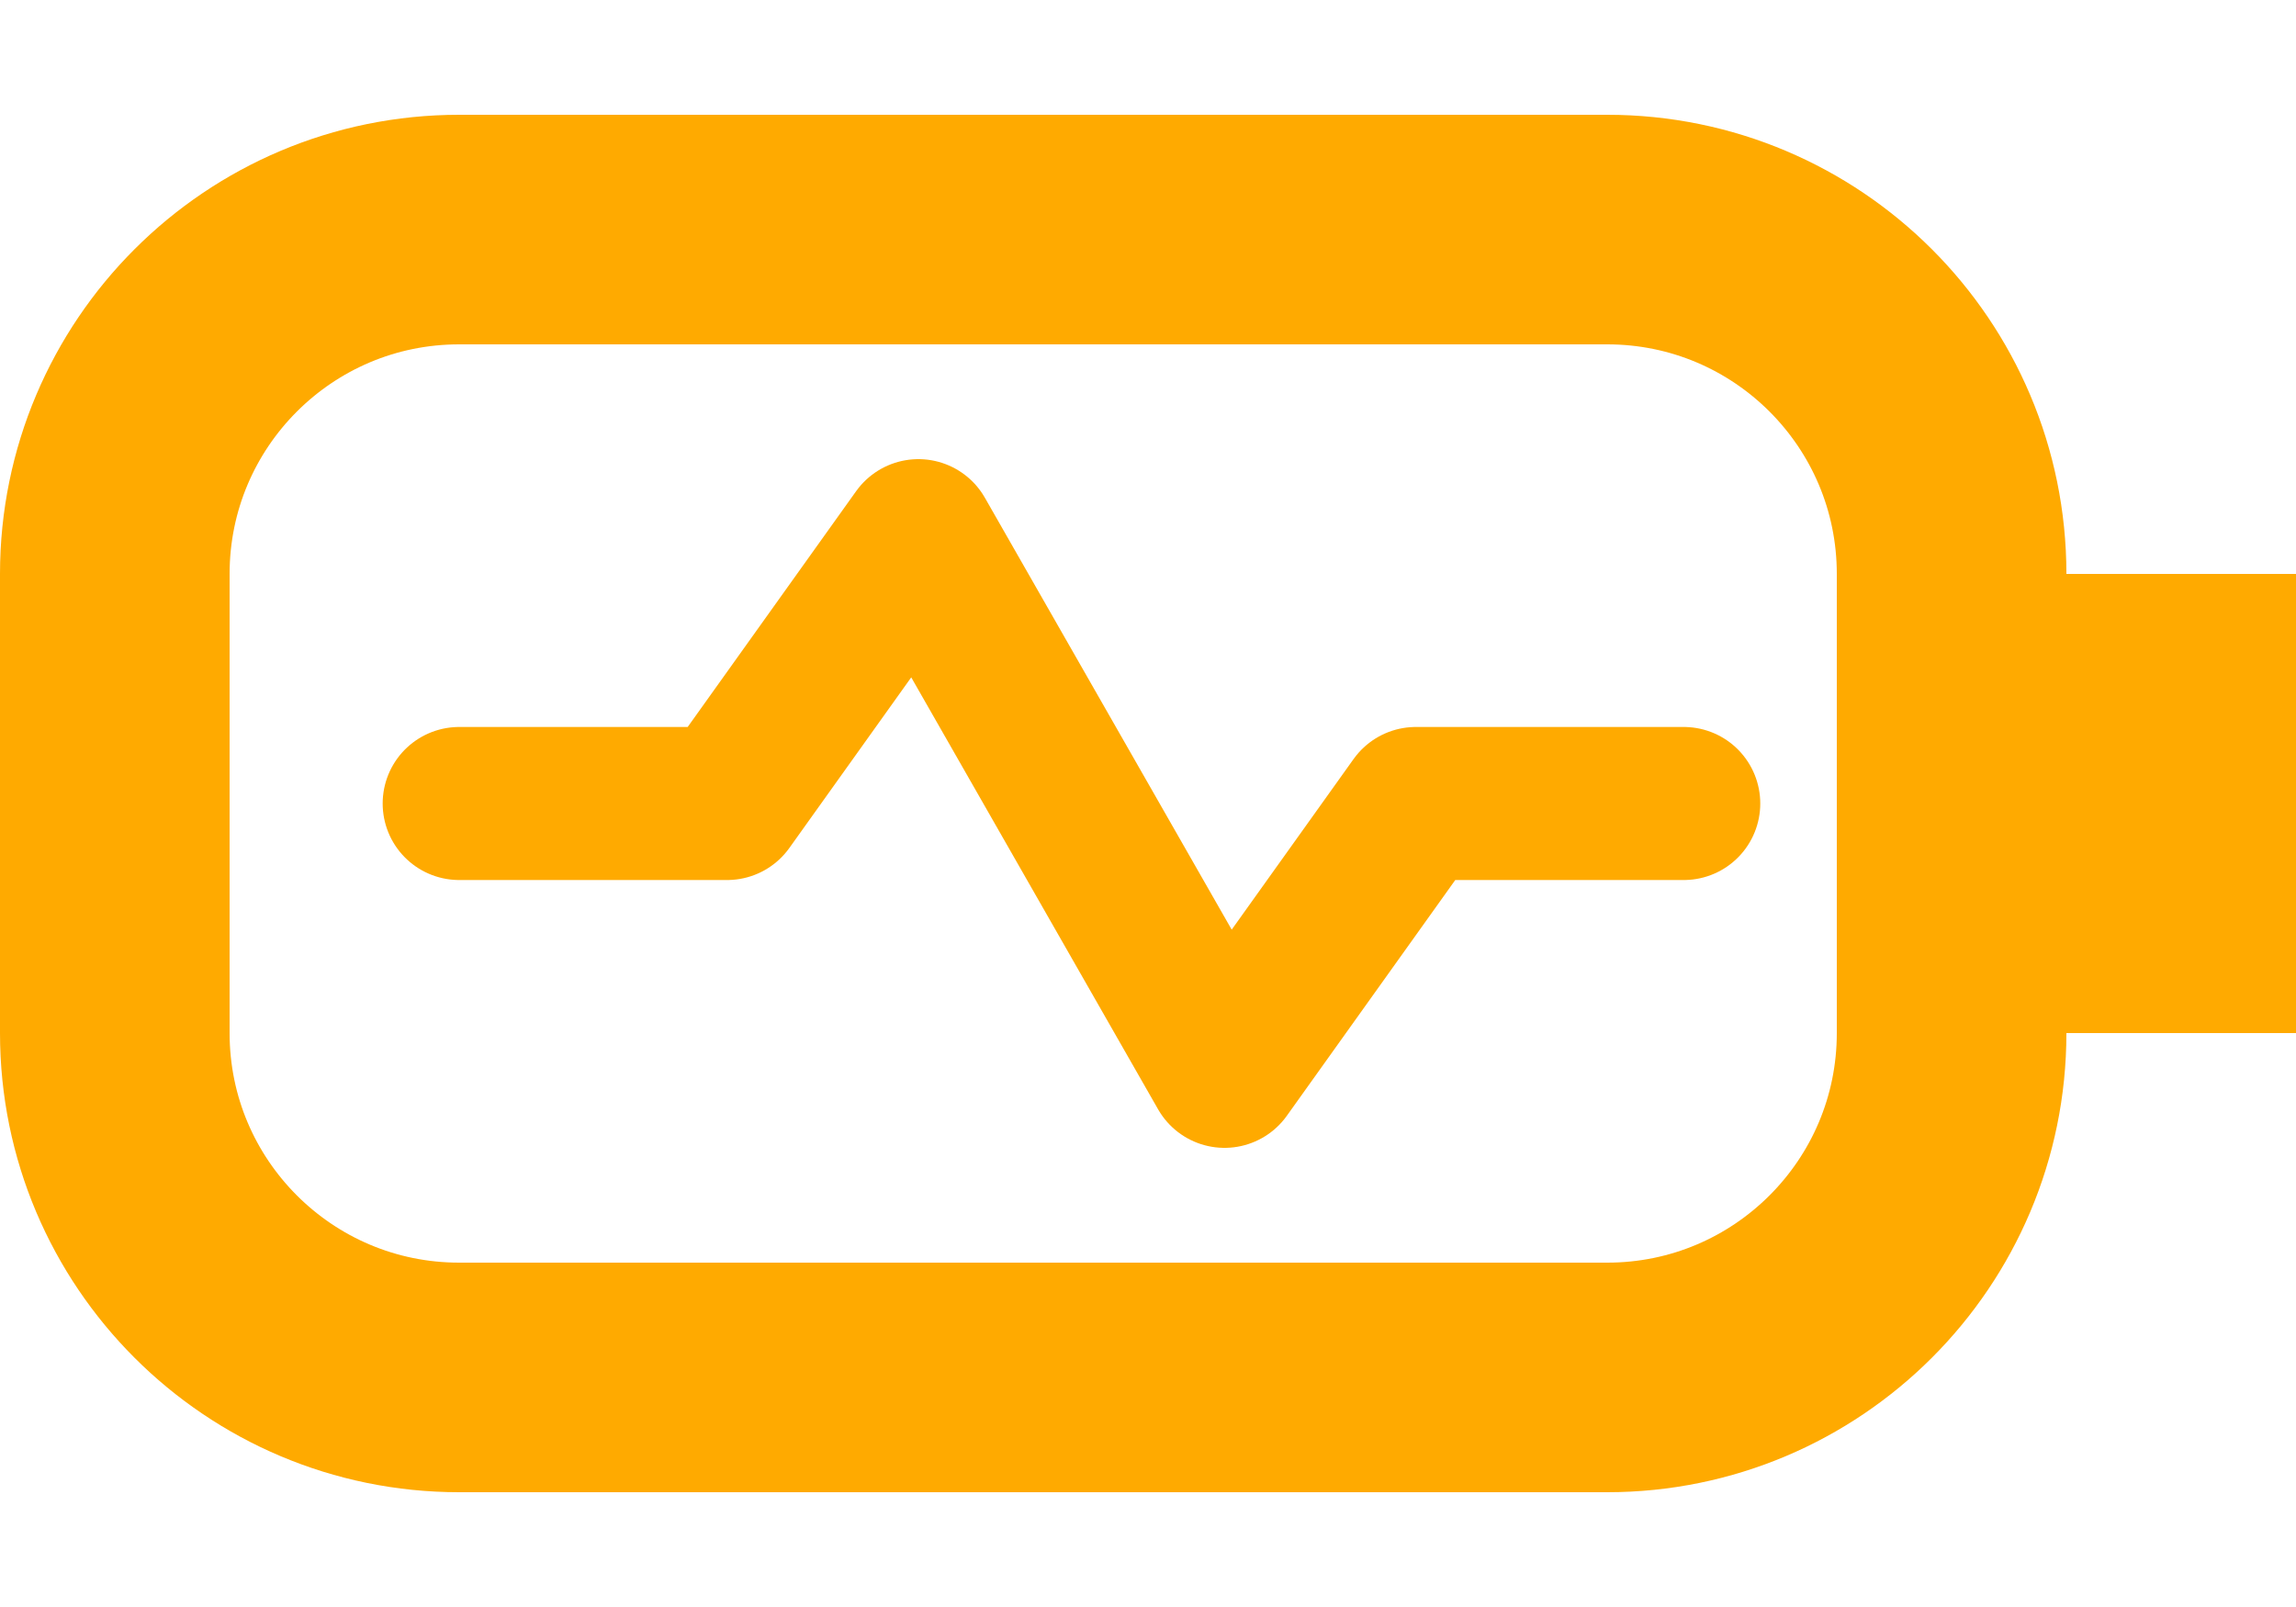
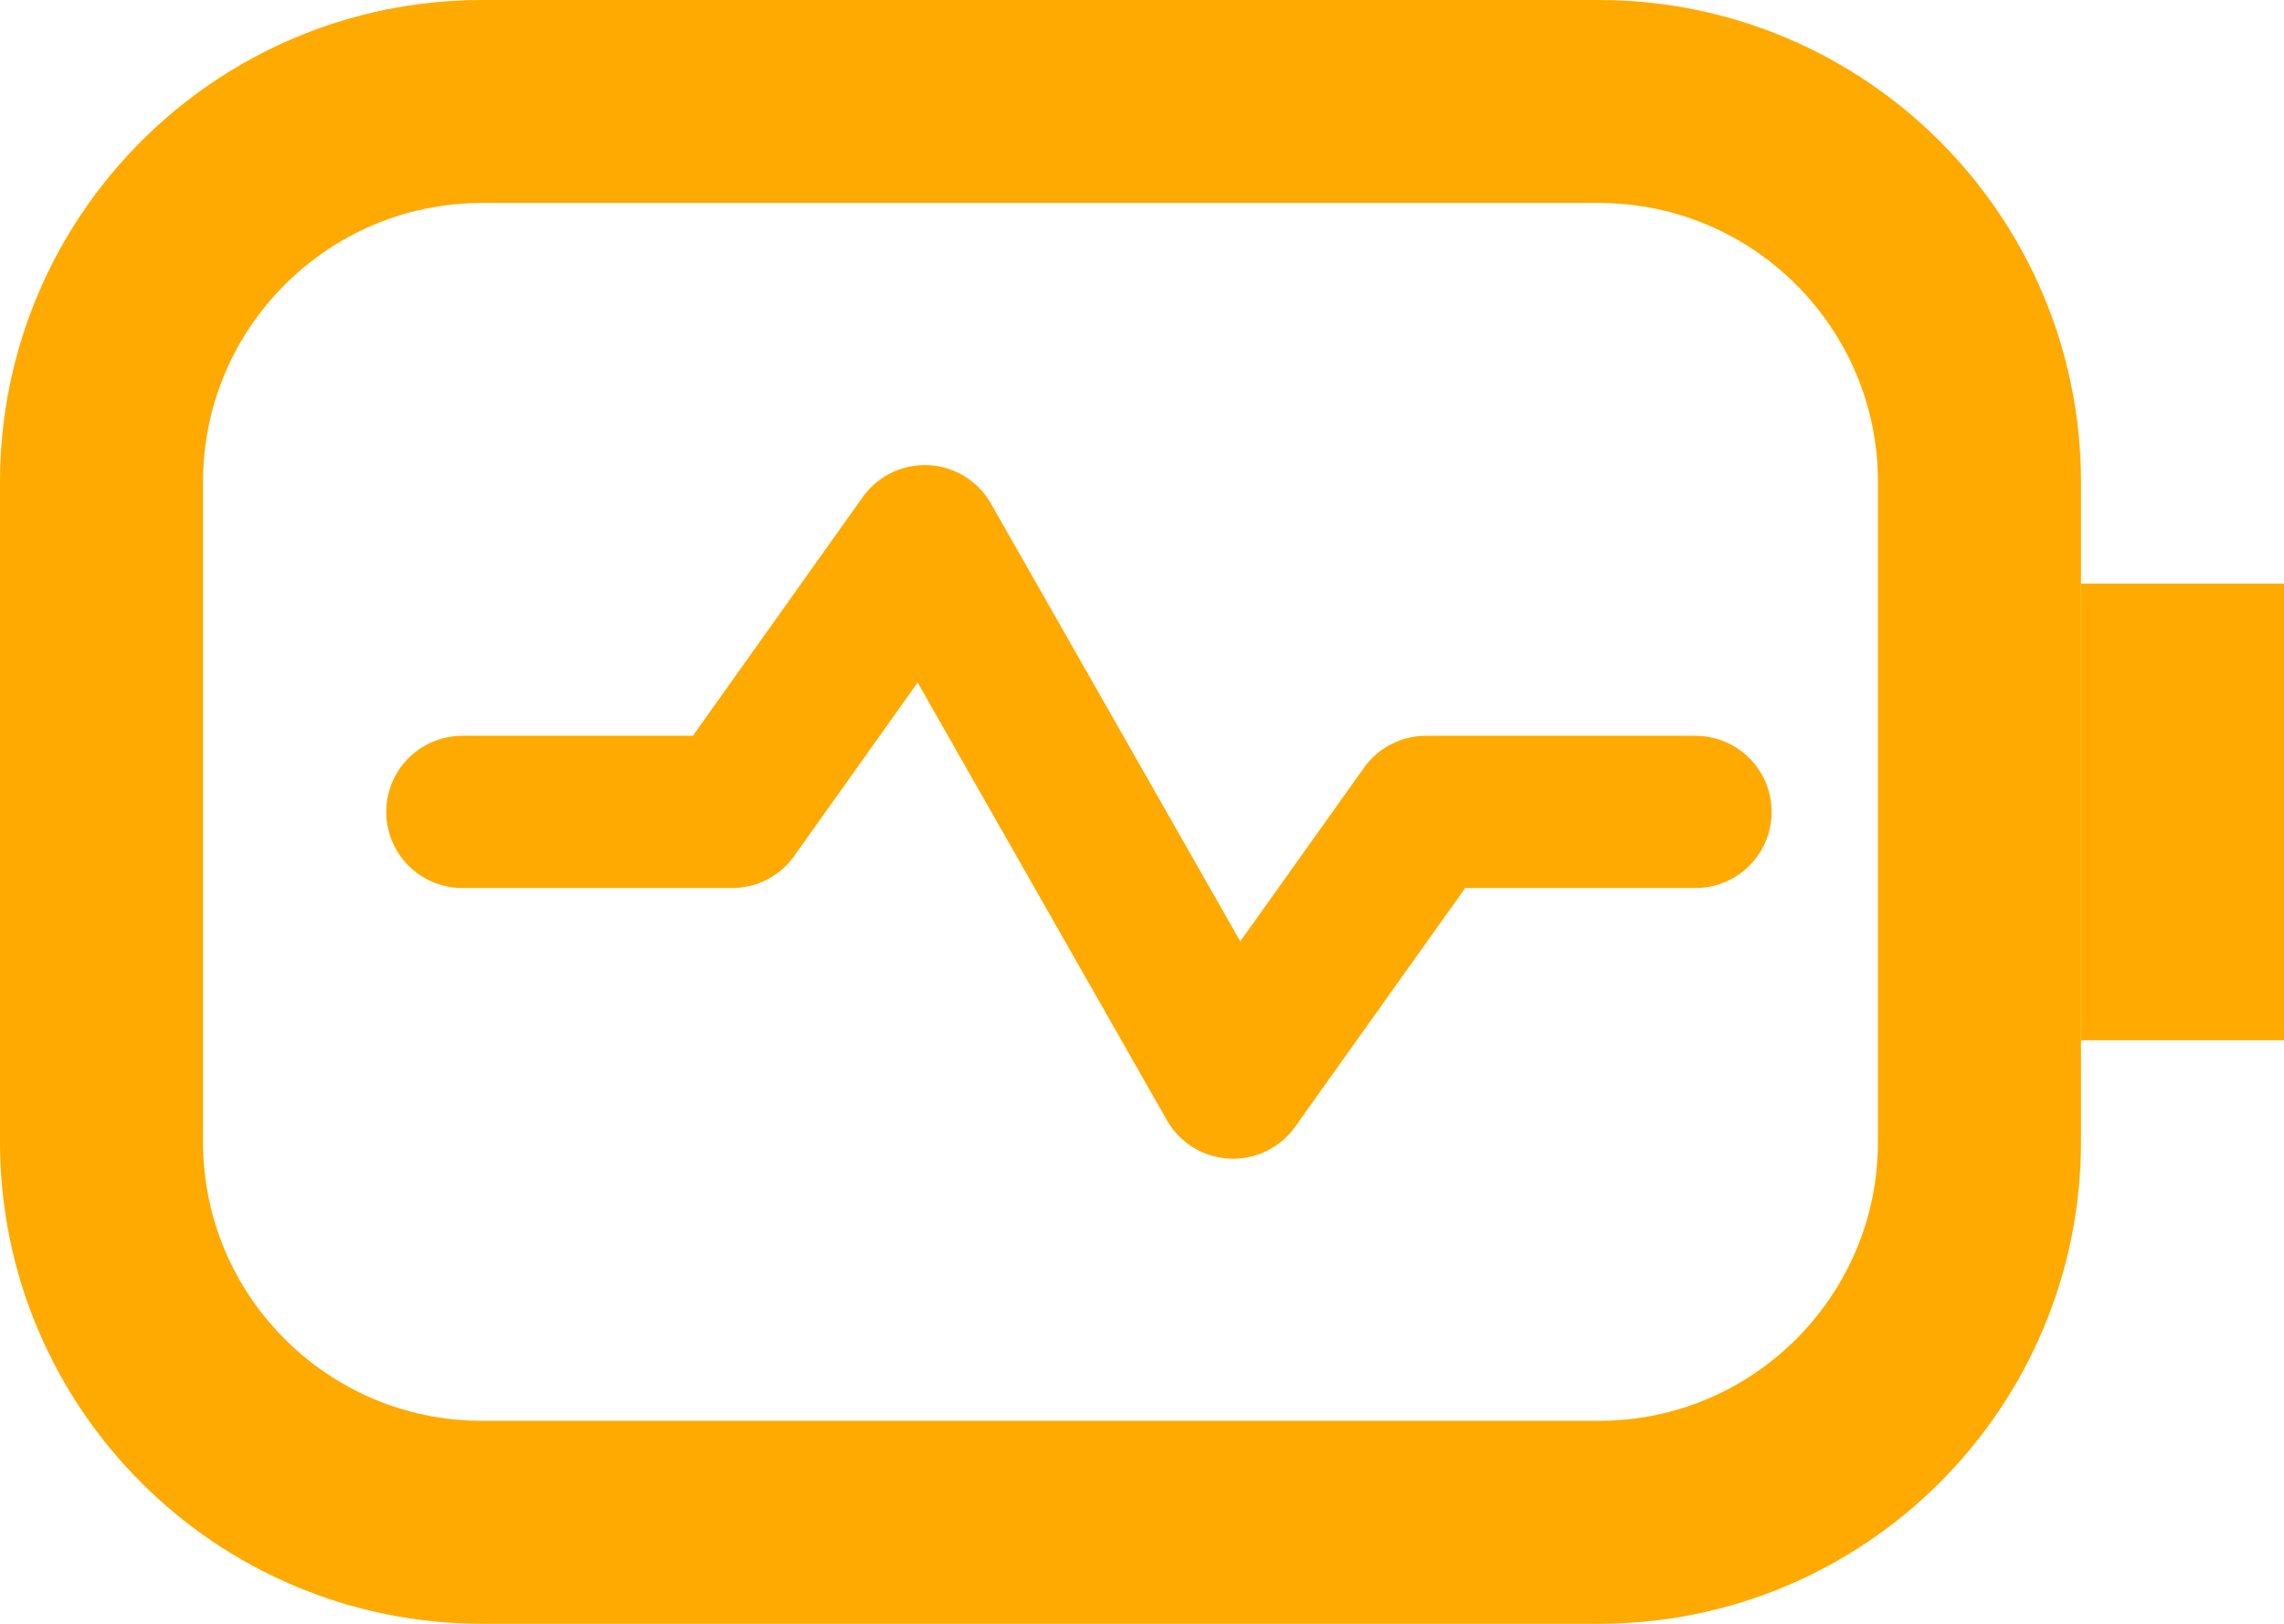
- <svg xmlns="http://www.w3.org/2000/svg" width="60" height="42" viewBox="0 0 60 42">
-   <rect x="3" y="6" width="48" height="30" rx="9" fill="none" stroke="#FFAA00" stroke-width="6" />
-   <rect x="54" y="15" width="6" height="12" fill="#FFAA00" />
-   <path d="M12 21H19L24 14L32 28L37 21H44" fill="none" stroke="#FFAA00" stroke-width="4" stroke-linecap="round" stroke-linejoin="round" />
+ <svg xmlns="http://www.w3.org/2000/svg" width="90" height="64" viewBox="0 0 90 64">
+   <rect x="4" y="4" width="74" height="56" rx="15" fill="none" stroke="#FFAA00" stroke-width="8" />
+   <rect x="82" y="23" width="8" height="18" fill="#FFAA00" />
+   <polyline points="18.22 32 28.85 32 36.44 21.33 48.59 42.67 56.19 32 66.81 32" fill="none" stroke="#FFAA00" stroke-width="6" stroke-linecap="round" stroke-linejoin="round" />
</svg>
